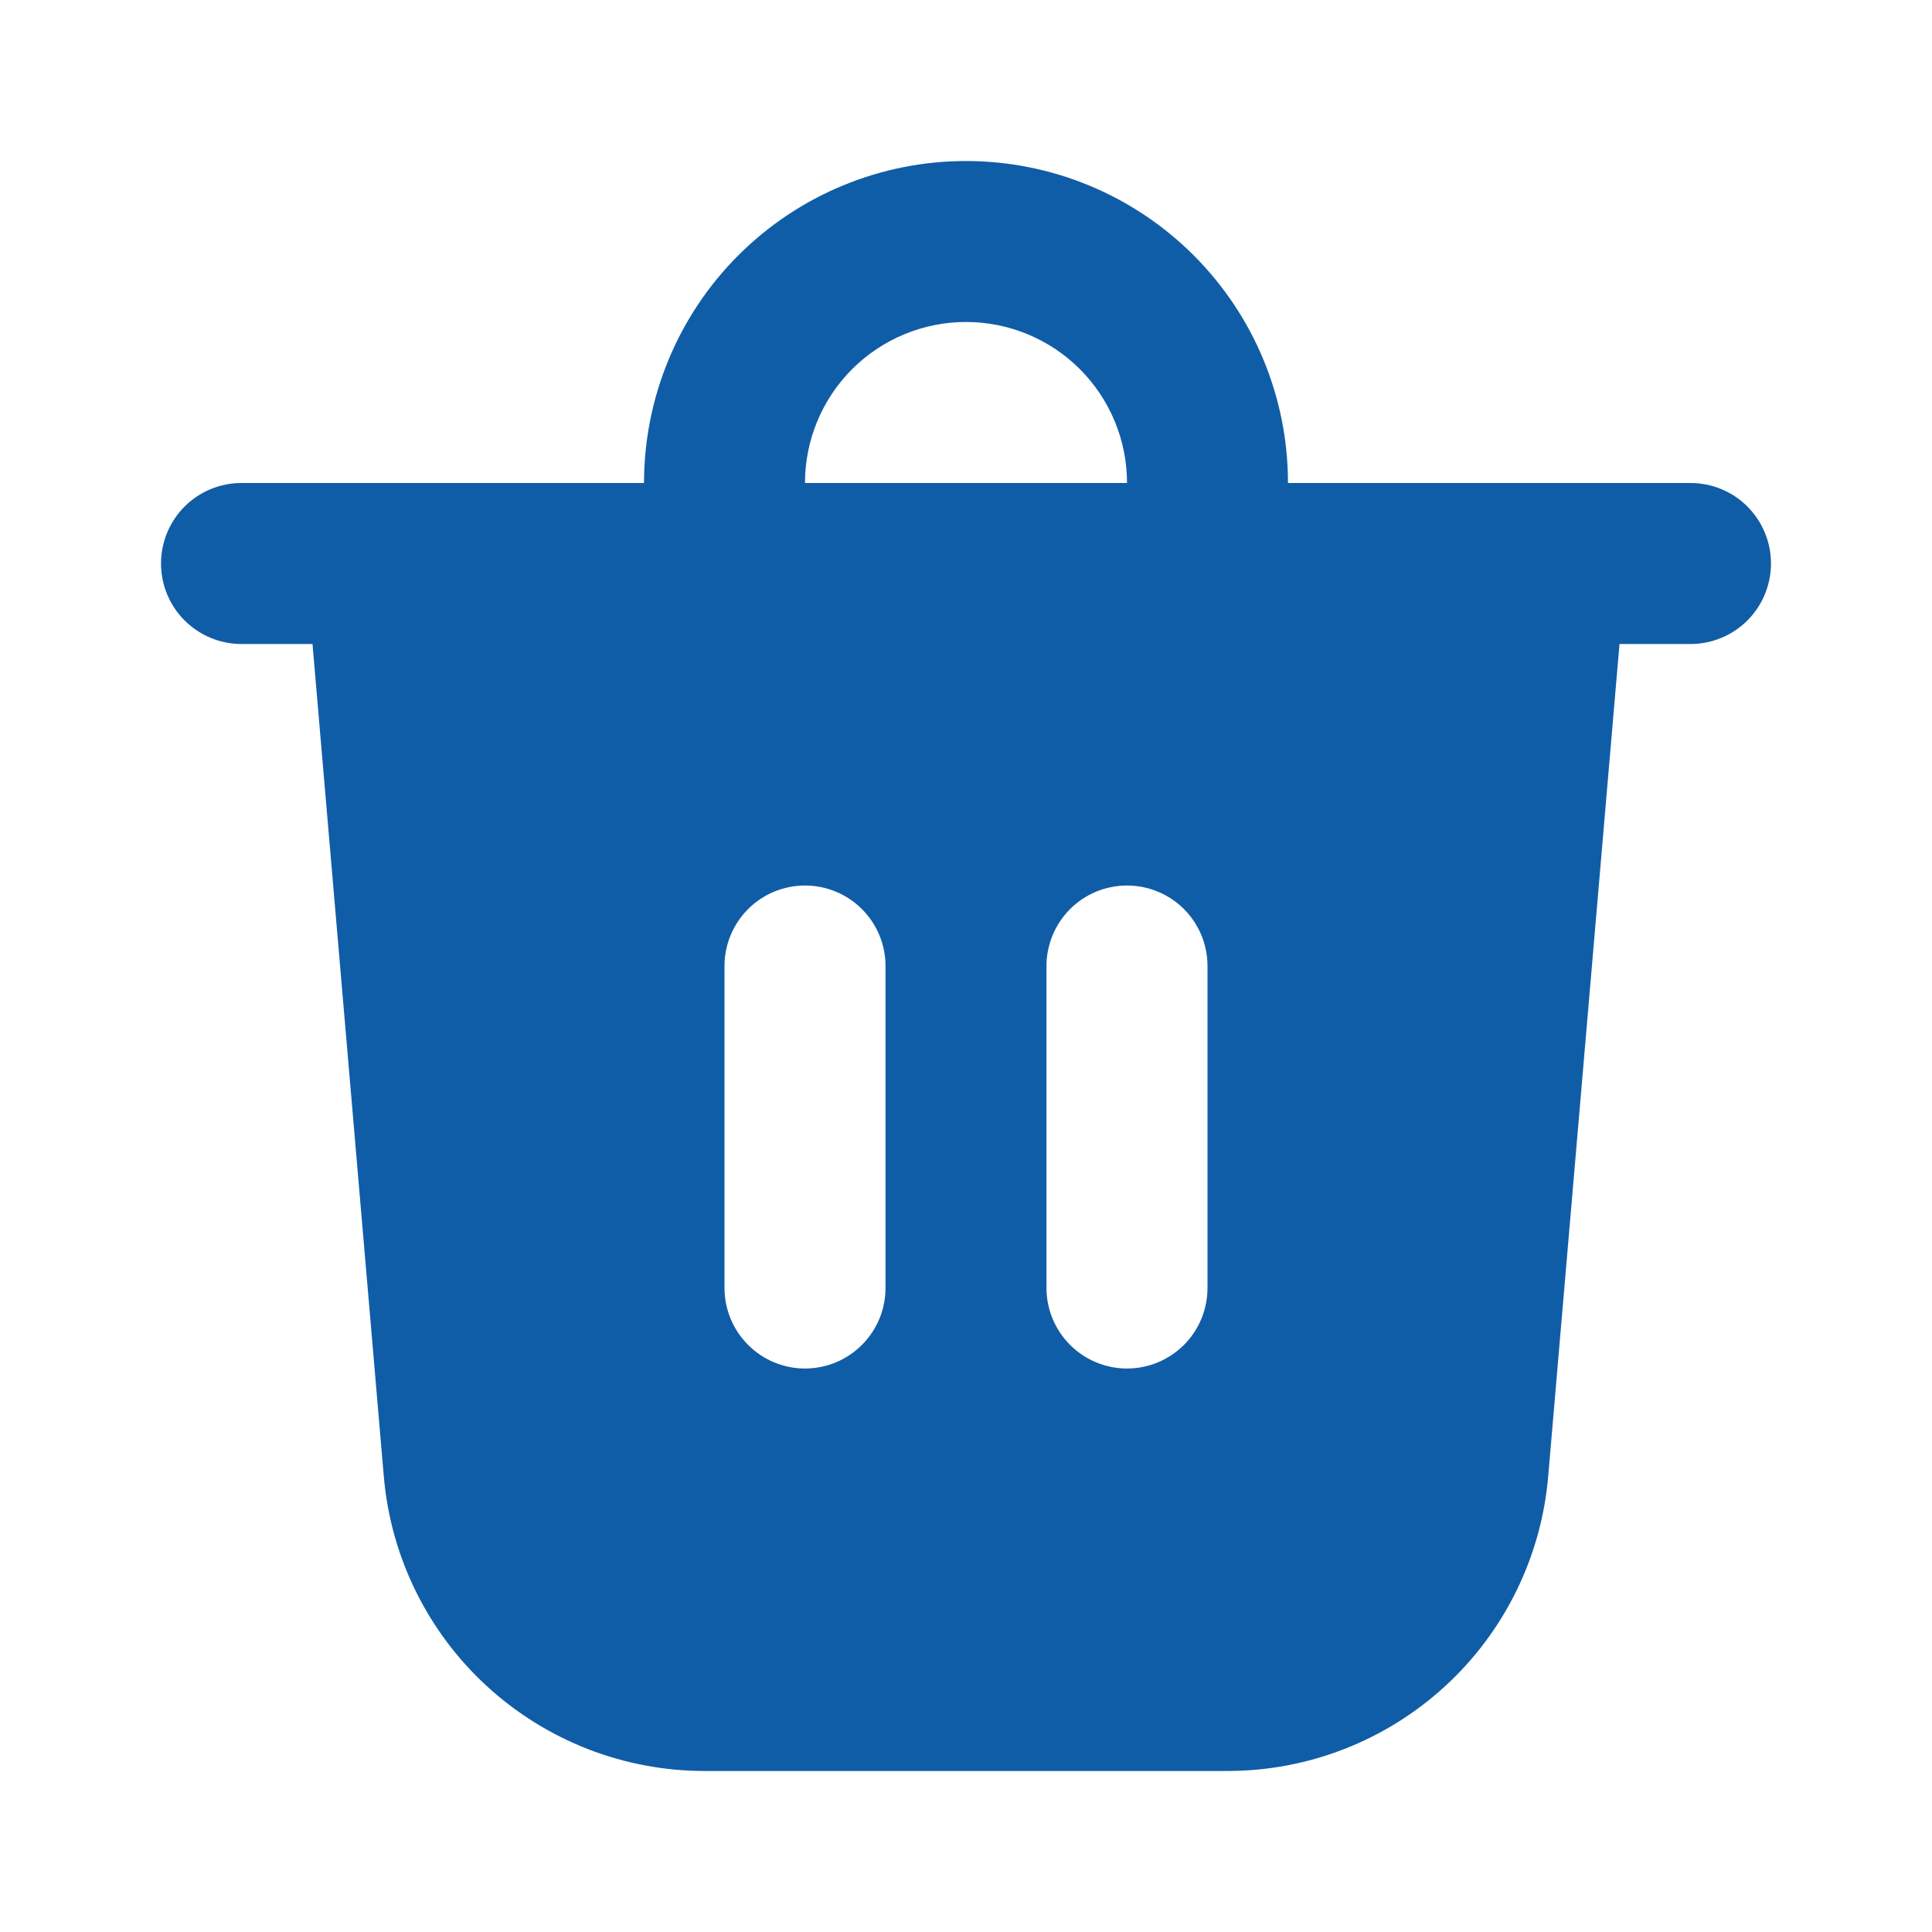
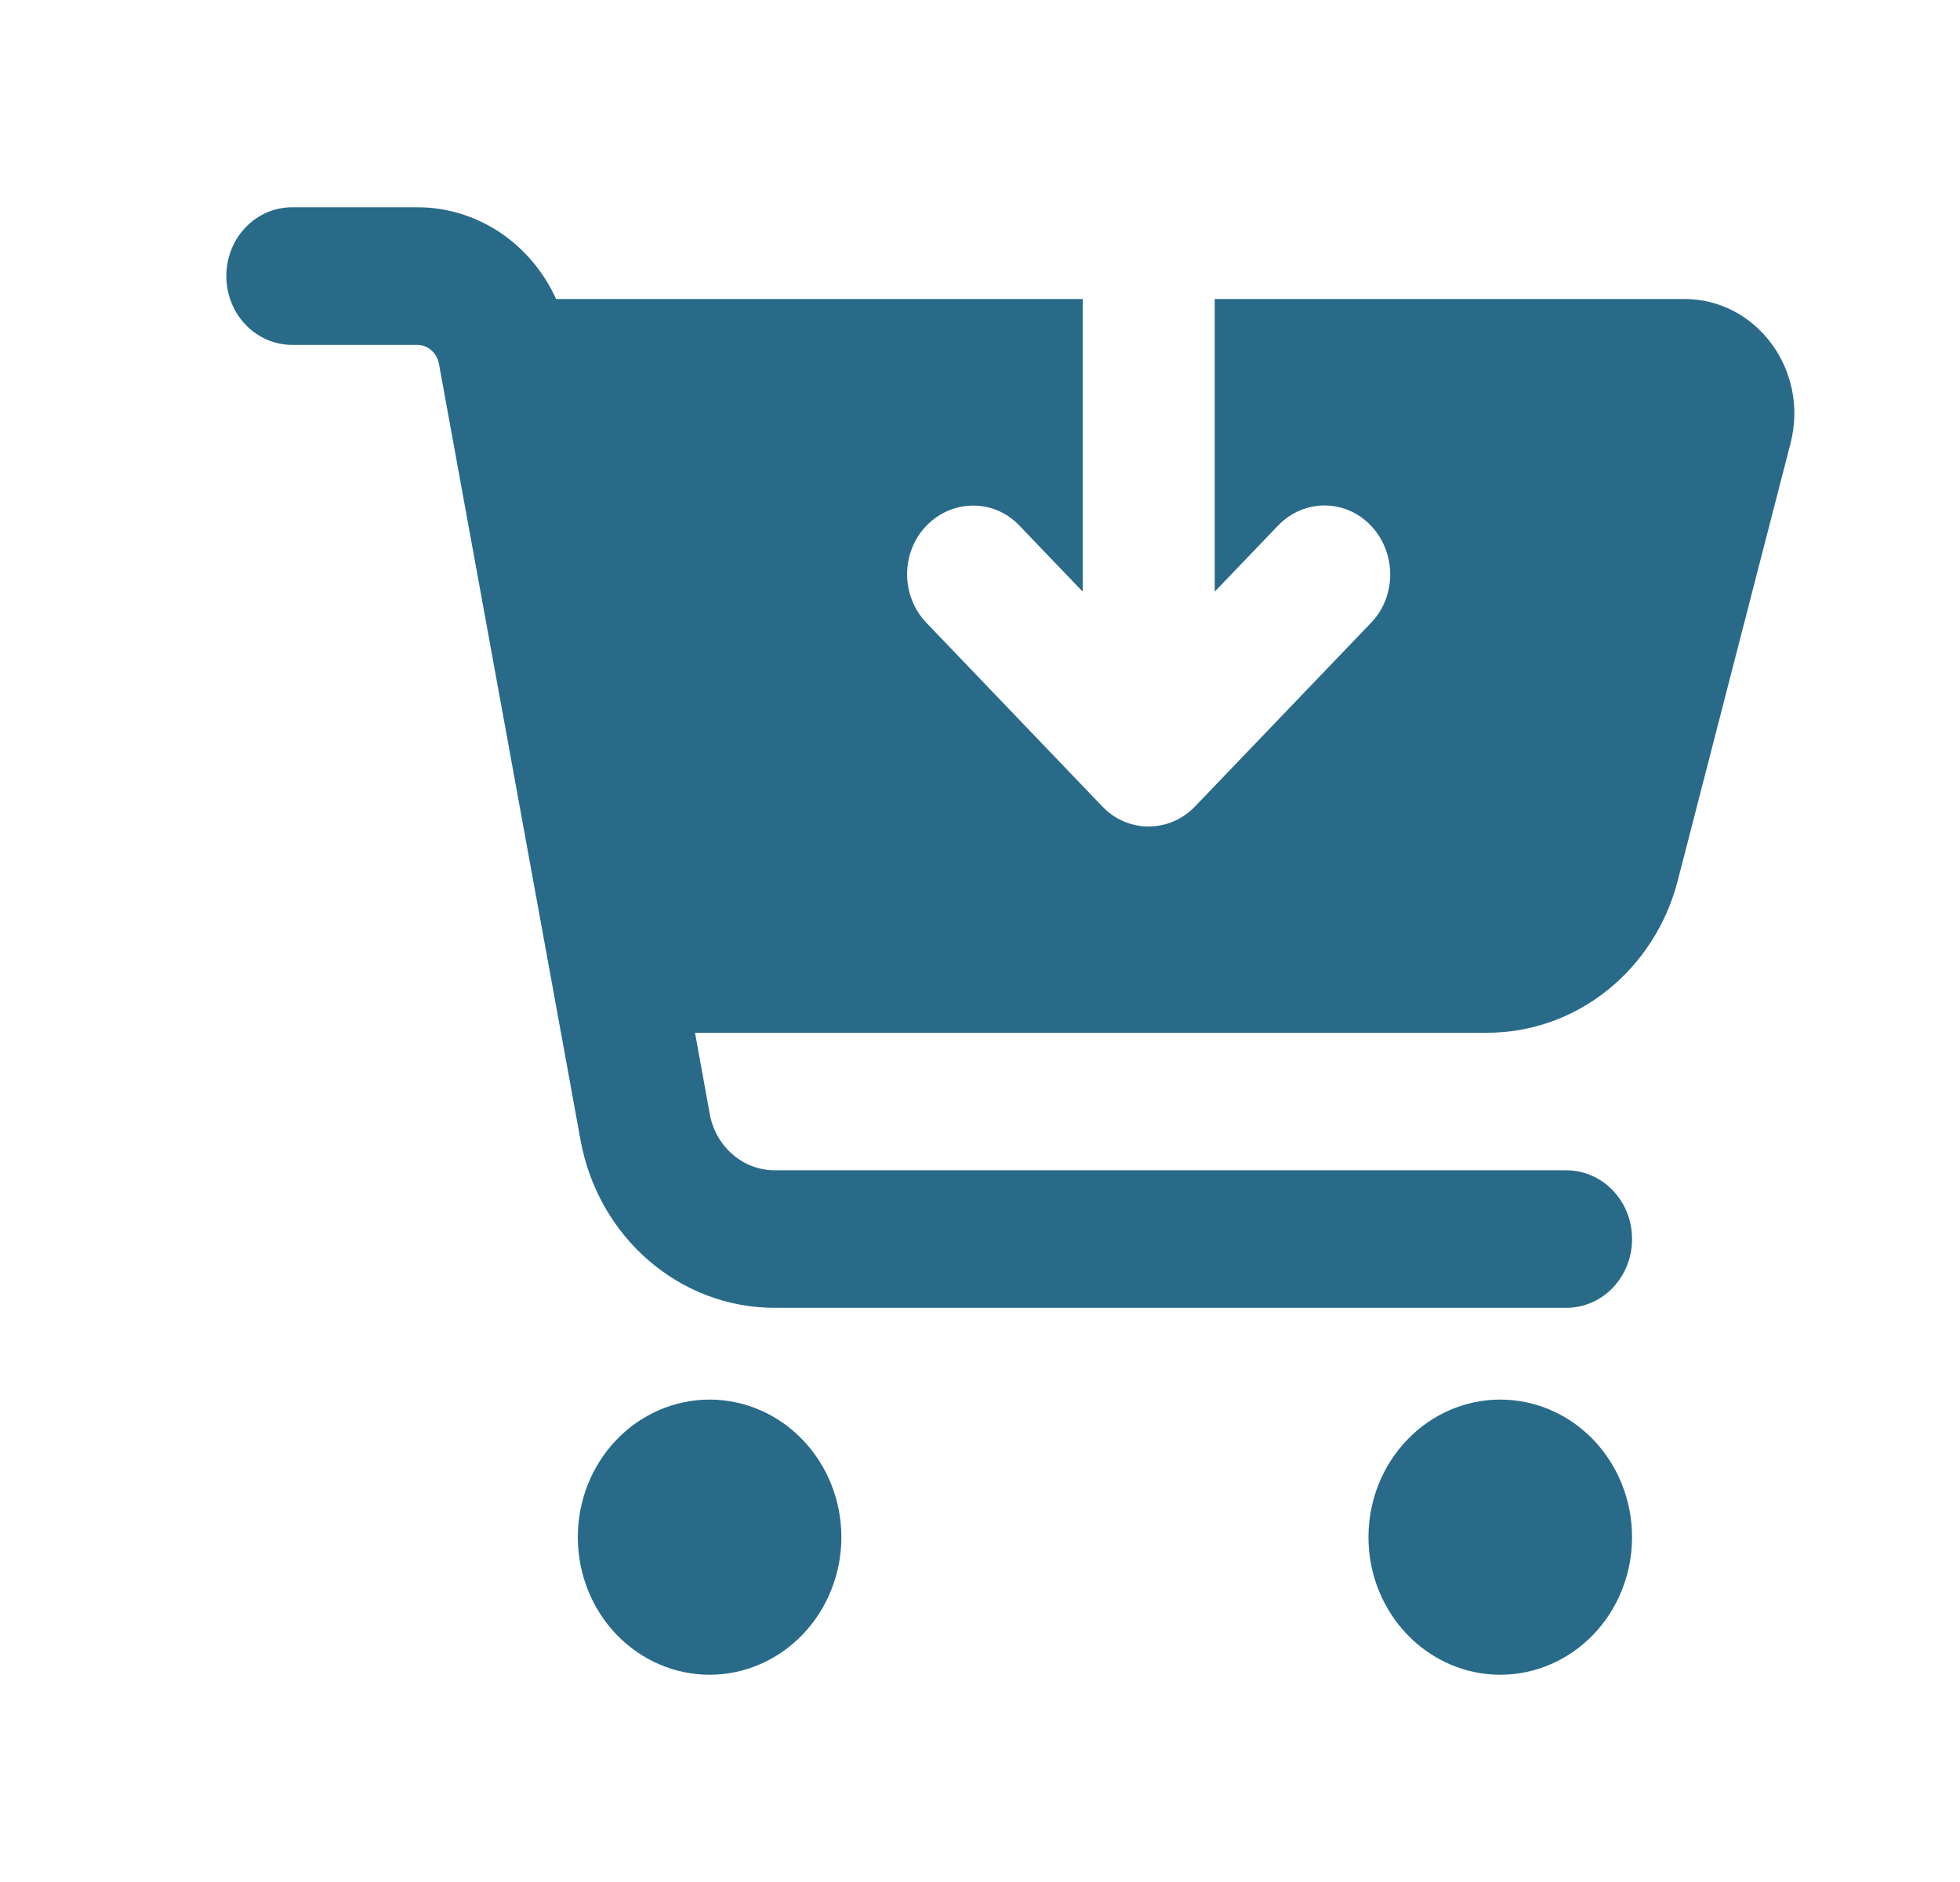
- <svg xmlns="http://www.w3.org/2000/svg" width="32" height="32" viewBox="0 0 32 32" fill="none">
-   <path d="M13.333 8H18.667C18.667 7.293 18.386 6.614 17.886 6.114C17.386 5.614 16.707 5.333 16 5.333C15.293 5.333 14.615 5.614 14.114 6.114C13.614 6.614 13.333 7.293 13.333 8ZM10.667 8C10.667 6.585 11.229 5.229 12.229 4.229C13.229 3.229 14.586 2.667 16 2.667C17.415 2.667 18.771 3.229 19.771 4.229C20.771 5.229 21.333 6.585 21.333 8H28C28.354 8 28.693 8.14 28.943 8.39C29.193 8.641 29.333 8.98 29.333 9.333C29.333 9.687 29.193 10.026 28.943 10.276C28.693 10.526 28.354 10.667 28 10.667H26.824L25.643 24.453C25.529 25.785 24.92 27.025 23.936 27.928C22.952 28.832 21.664 29.334 20.328 29.333H11.672C10.336 29.334 9.048 28.832 8.064 27.928C7.08 27.025 6.471 25.785 6.357 24.453L5.176 10.667H4C3.646 10.667 3.307 10.526 3.057 10.276C2.807 10.026 2.667 9.687 2.667 9.333C2.667 8.98 2.807 8.641 3.057 8.39C3.307 8.14 3.646 8 4 8H10.667ZM20 16C20 15.646 19.86 15.307 19.61 15.057C19.36 14.807 19.02 14.667 18.667 14.667C18.313 14.667 17.974 14.807 17.724 15.057C17.474 15.307 17.333 15.646 17.333 16V21.333C17.333 21.687 17.474 22.026 17.724 22.276C17.974 22.526 18.313 22.667 18.667 22.667C19.02 22.667 19.36 22.526 19.61 22.276C19.86 22.026 20 21.687 20 21.333V16ZM13.333 14.667C12.98 14.667 12.641 14.807 12.391 15.057C12.141 15.307 12 15.646 12 16V21.333C12 21.687 12.141 22.026 12.391 22.276C12.641 22.526 12.98 22.667 13.333 22.667C13.687 22.667 14.026 22.526 14.276 22.276C14.526 22.026 14.667 21.687 14.667 21.333V16C14.667 15.646 14.526 15.307 14.276 15.057C14.026 14.807 13.687 14.667 13.333 14.667Z" fill="#105DA7" />
+ <svg xmlns="http://www.w3.org/2000/svg" width="25" height="24" viewBox="0 0 25 24" fill="none">
+   <path d="M3.728 2.643C3.262 2.643 2.887 3.034 2.887 3.52C2.887 4.006 3.262 4.398 3.728 4.398H5.321C5.454 4.398 5.57 4.496 5.598 4.635L7.405 14.54C7.632 15.783 8.672 16.678 9.881 16.678H19.977C20.442 16.678 20.817 16.287 20.817 15.801C20.817 15.315 20.442 14.924 19.977 14.924H9.881C9.478 14.924 9.131 14.624 9.054 14.211L8.865 13.17H18.968C20.11 13.17 21.108 12.373 21.402 11.222L22.838 5.655C23.079 4.726 22.407 3.813 21.486 3.813H15.494V7.545L16.3 6.704C16.629 6.36 17.161 6.36 17.487 6.704C17.812 7.047 17.816 7.603 17.487 7.943L15.245 10.282C14.916 10.626 14.384 10.626 14.058 10.282L11.817 7.943C11.488 7.599 11.488 7.044 11.817 6.704C12.146 6.364 12.679 6.36 13.004 6.704L13.81 7.545V3.813H7.093C6.774 3.111 6.095 2.643 5.321 2.643H3.728ZM9.051 21.357C9.496 21.357 9.924 21.172 10.239 20.843C10.554 20.514 10.732 20.068 10.732 19.602C10.732 19.137 10.554 18.691 10.239 18.362C9.924 18.033 9.496 17.848 9.051 17.848C8.605 17.848 8.177 18.033 7.862 18.362C7.547 18.691 7.37 19.137 7.37 19.602C7.37 20.068 7.547 20.514 7.862 20.843C8.177 21.172 8.605 21.357 9.051 21.357ZM20.817 19.602C20.817 19.137 20.64 18.691 20.325 18.362C20.009 18.033 19.582 17.848 19.136 17.848C18.69 17.848 18.263 18.033 17.948 18.362C17.632 18.691 17.455 19.137 17.455 19.602C17.455 20.068 17.632 20.514 17.948 20.843C18.263 21.172 18.69 21.357 19.136 21.357C19.582 21.357 20.009 21.172 20.325 20.843C20.64 20.514 20.817 20.068 20.817 19.602Z" fill="#296A89" />
</svg>
